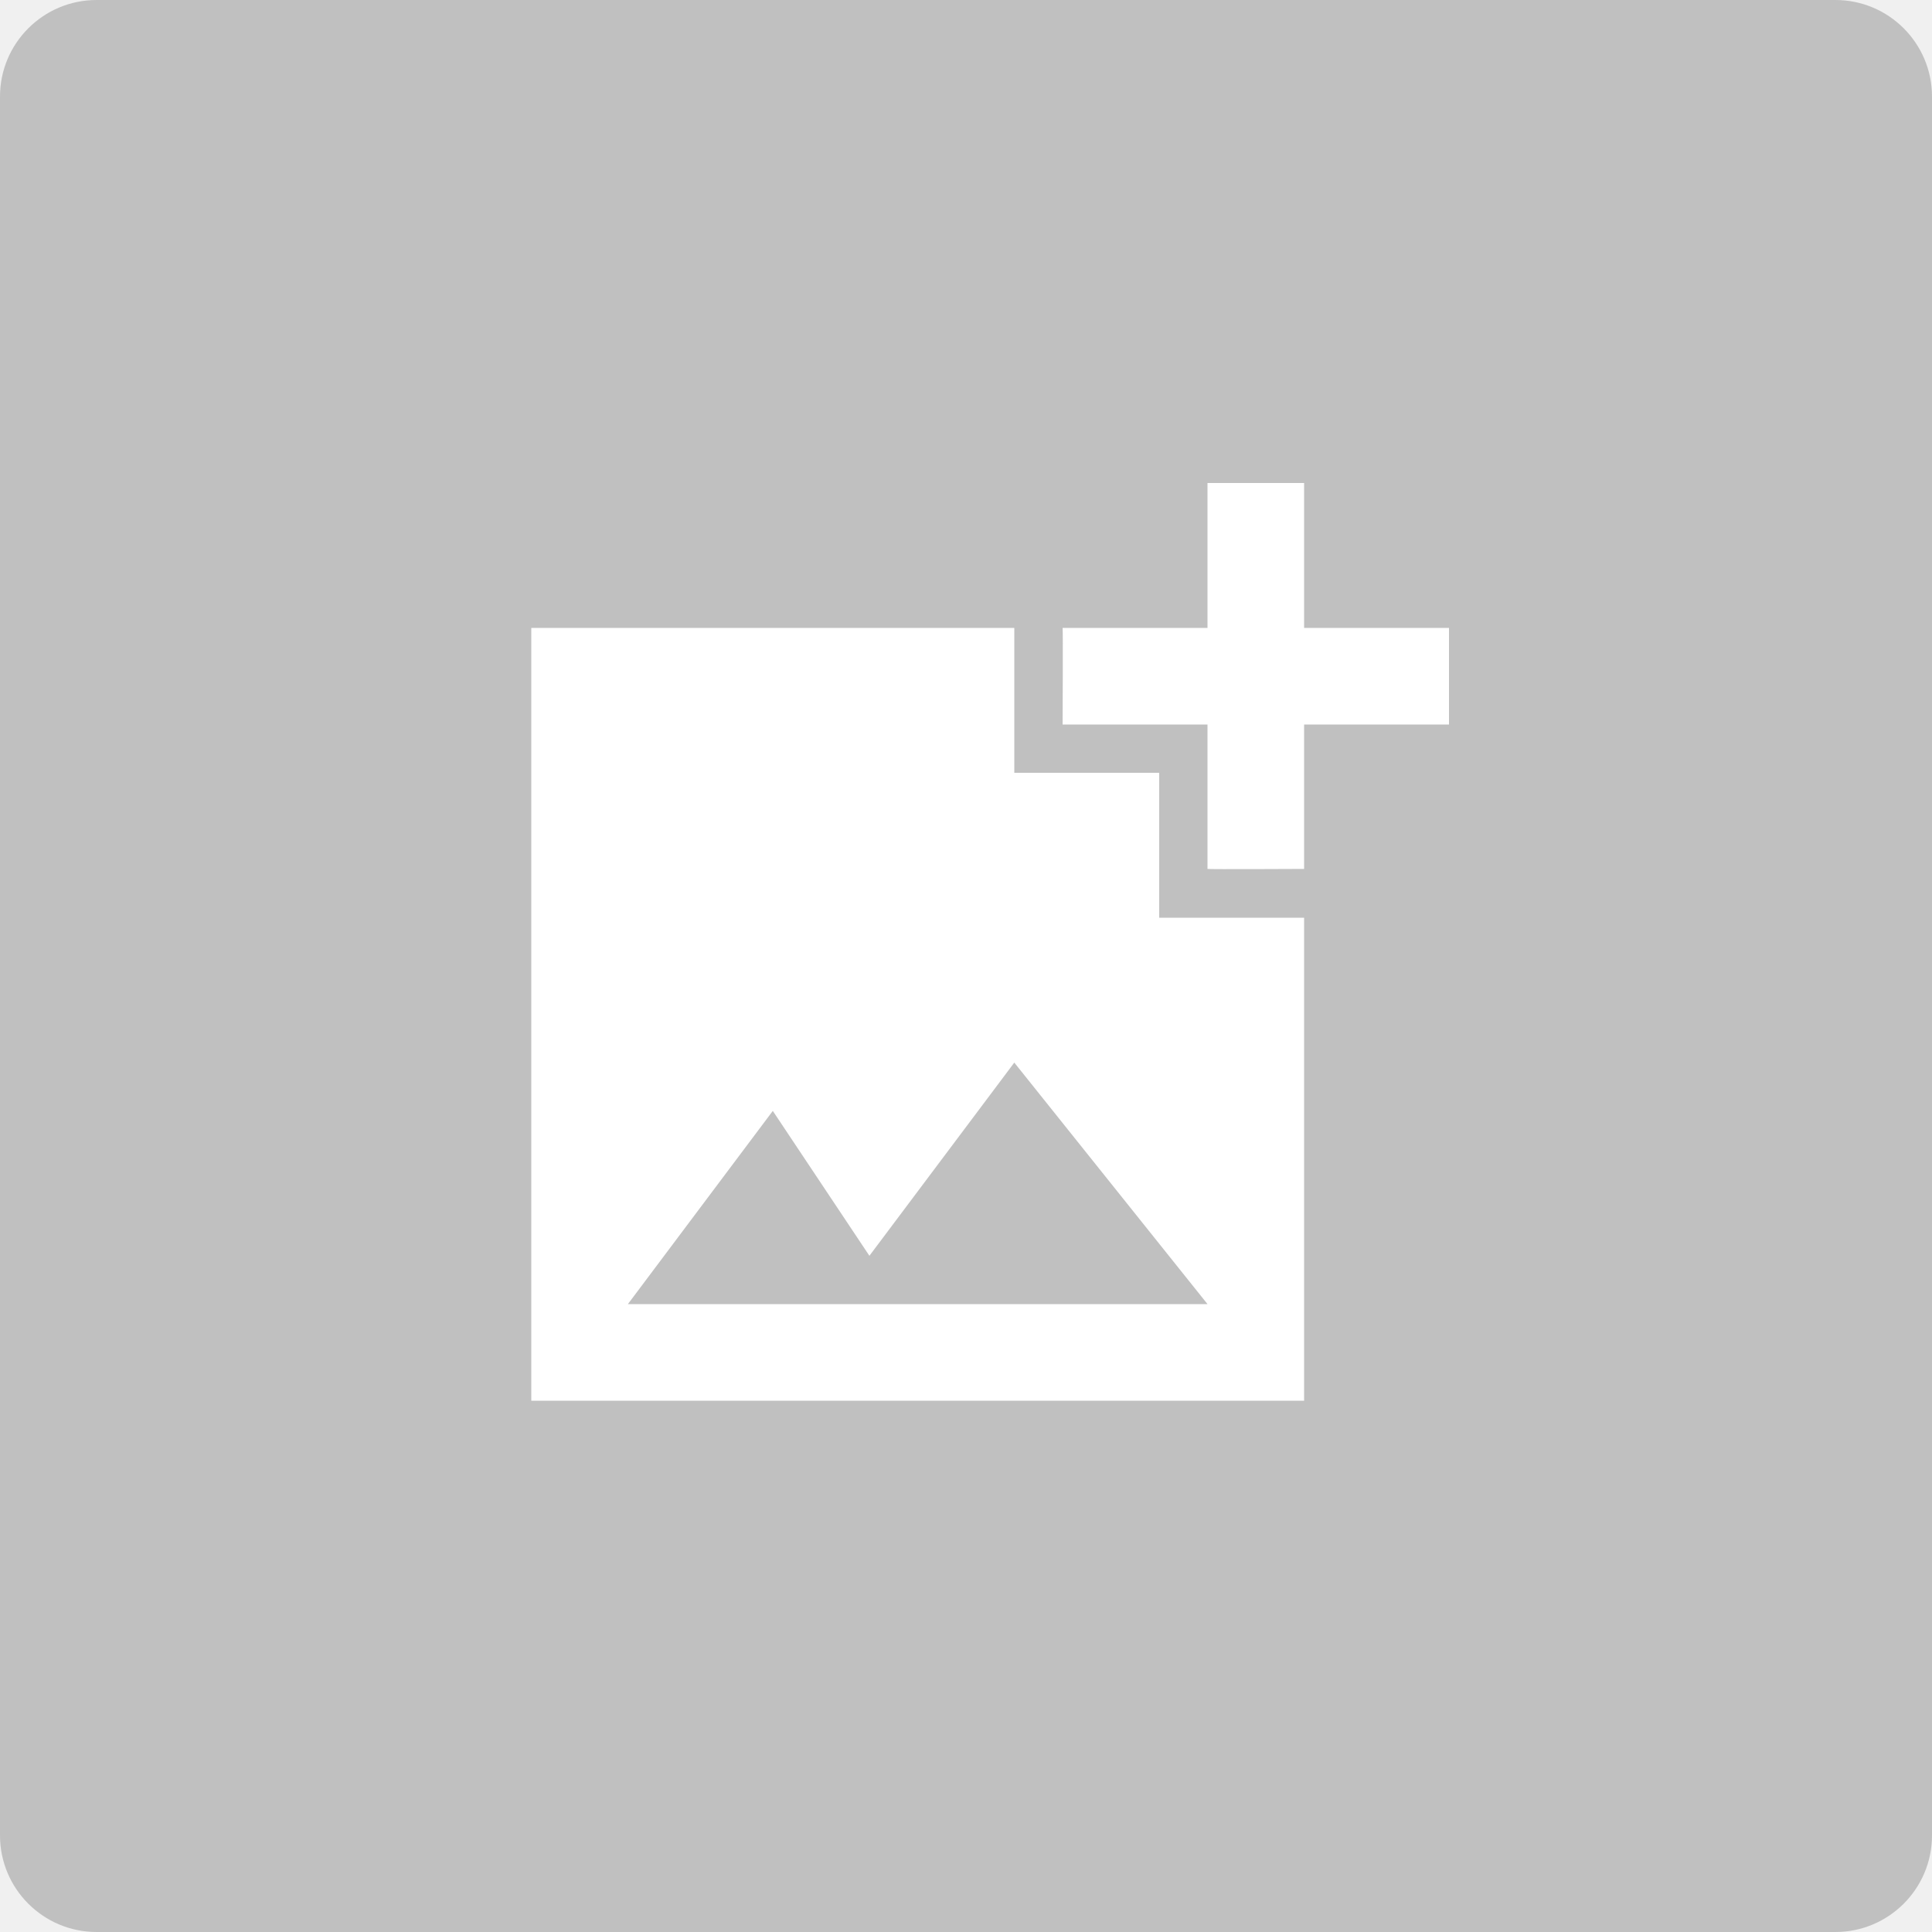
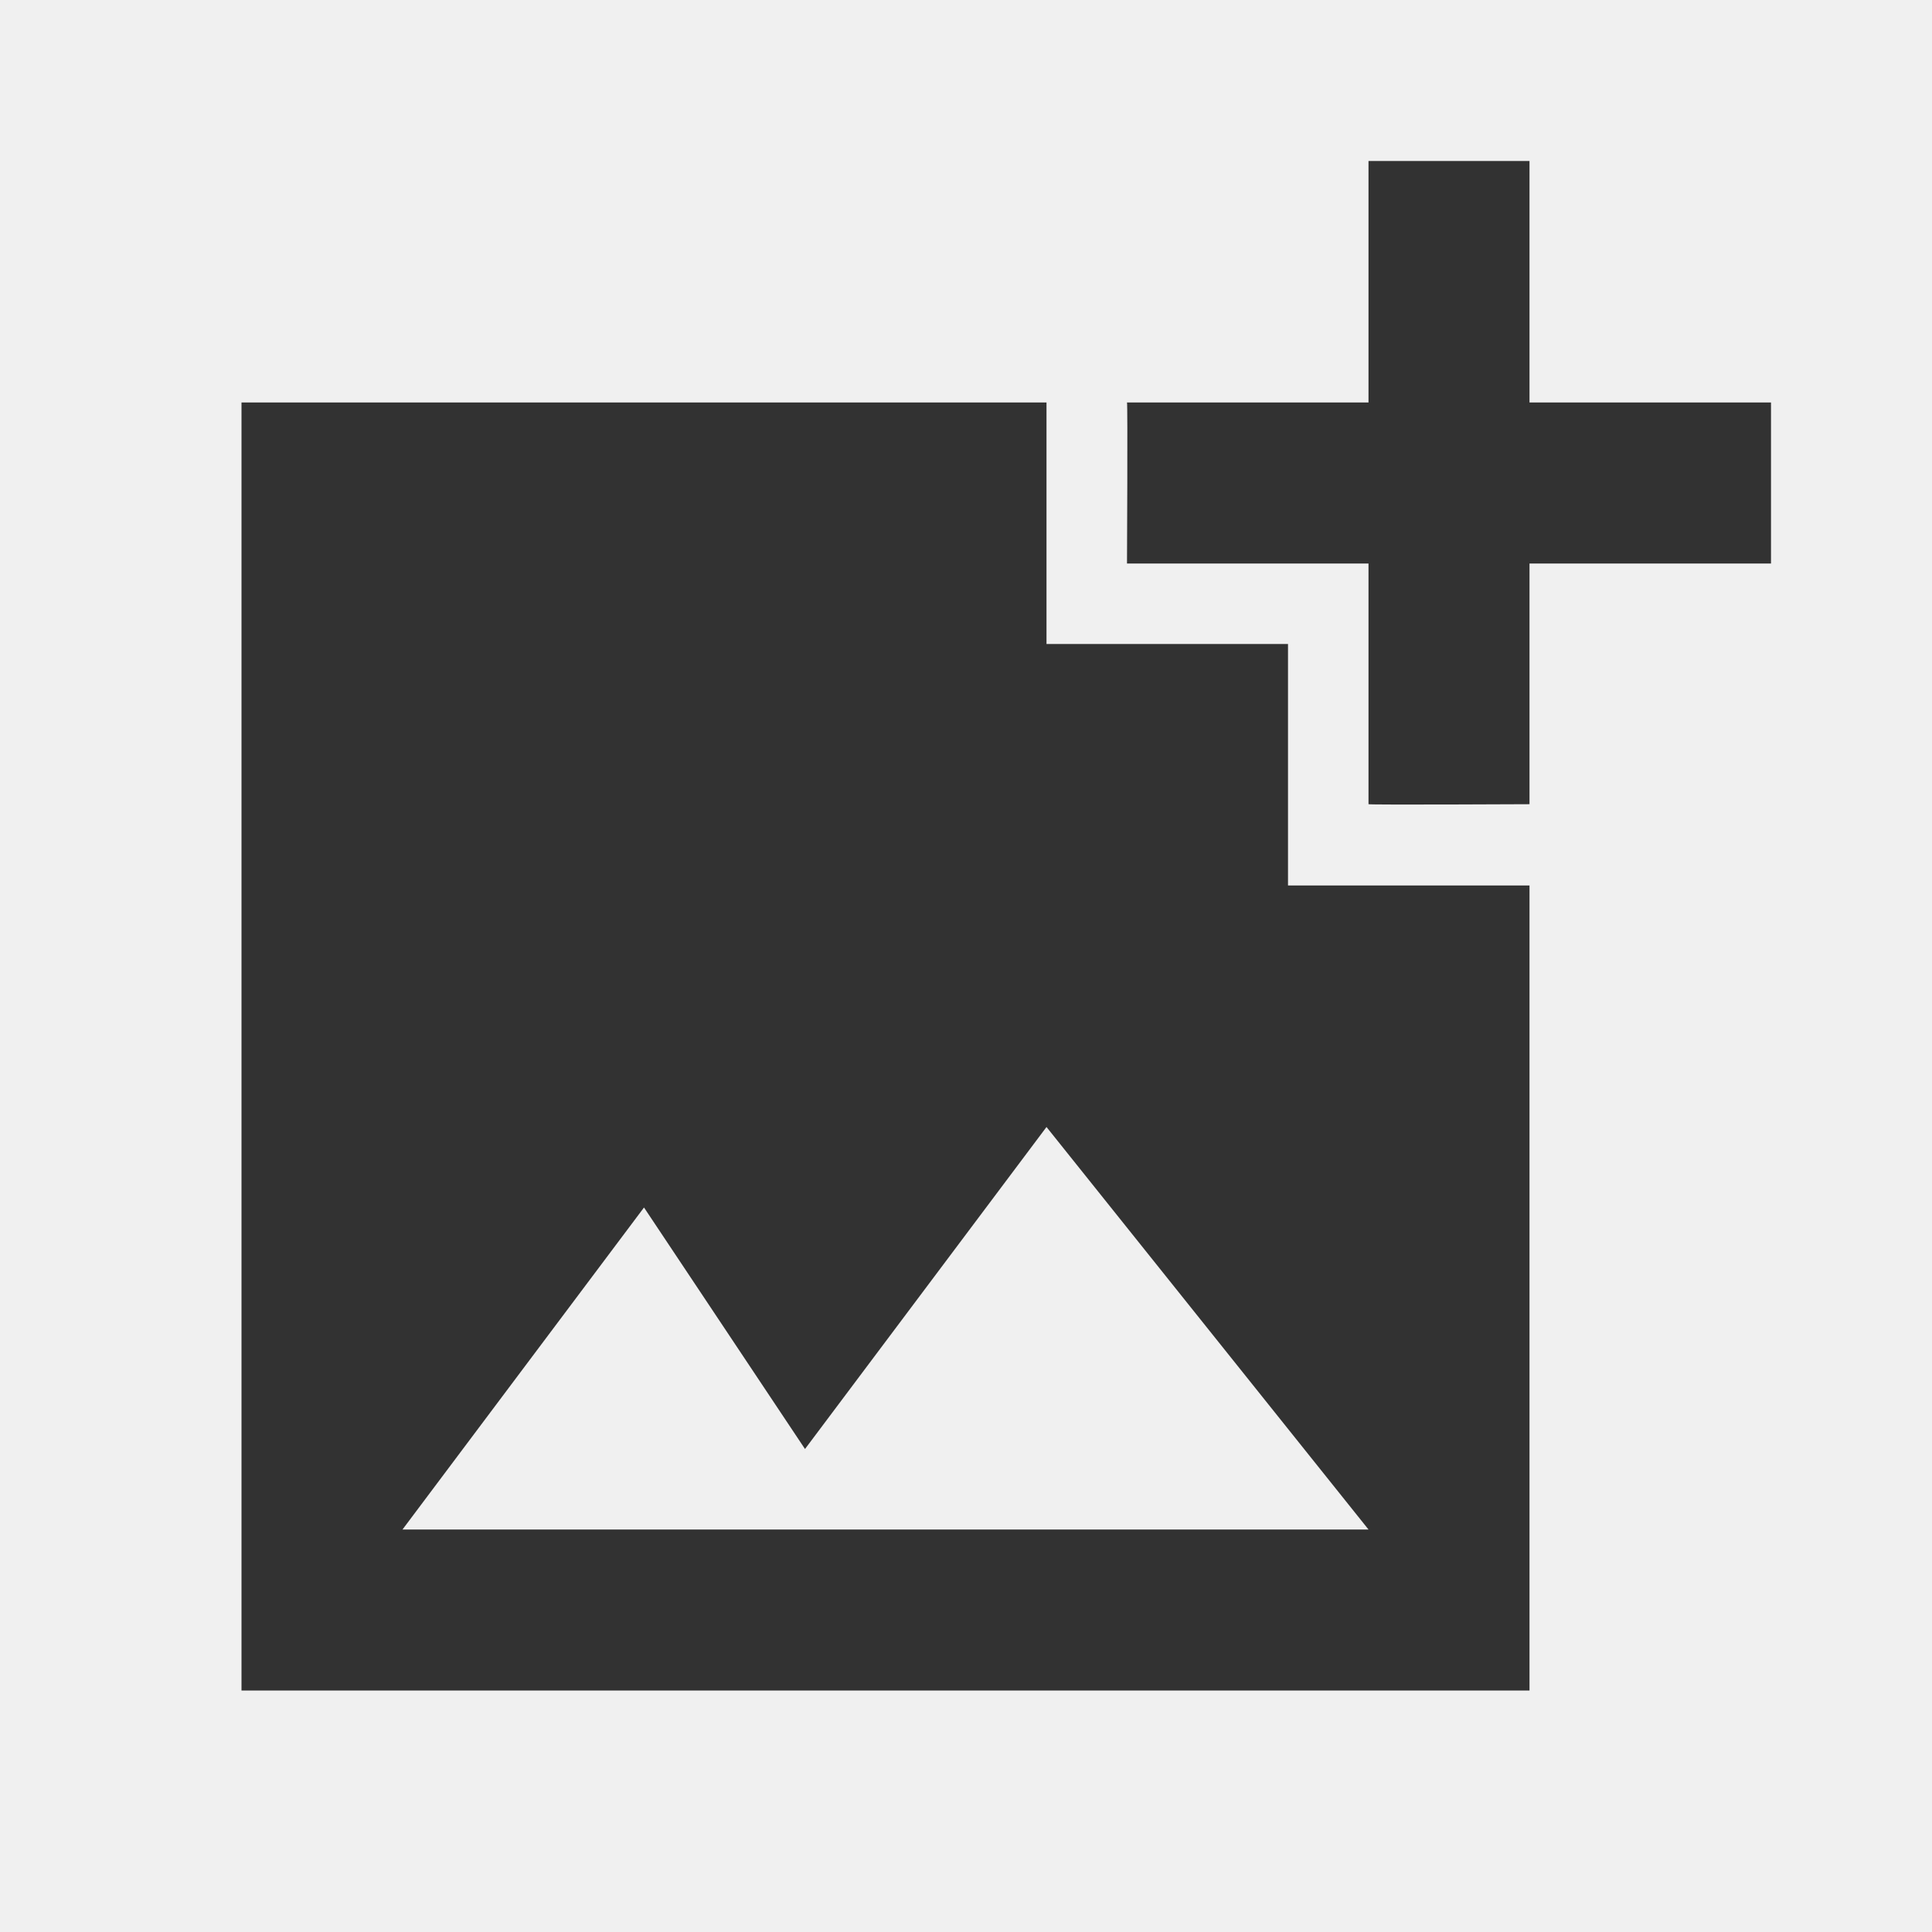
- <svg xmlns="http://www.w3.org/2000/svg" width="40" height="40" viewBox="0 0 40 40" fill="none">
-   <rect width="40" height="40" rx="2" fill="#505050" fill-opacity="0.3" />
-   <path d="M27 15V17.99C27 17.99 25.01 18 25 17.99V15H22C22 15 22.01 13.01 22 13H25V10H27V13H30V15H27ZM24 19V16H21V13H11V29H27V19H24ZM13 27L16 23L18 26L21 22L25 27H13Z" fill="white" />
+ <svg xmlns="http://www.w3.org/2000/svg" width="24" height="24" viewBox="0 0 24 24" fill="none">
+   <path d="M19 7V9.99C19 9.99 17.01 10 17 9.99V7H14C14 7 14.01 5.01 14 5H17V2H19V5H22V7H19ZM16 11V8H13V5H3V21H19V11H16ZM5 19L8 15L10 18L13 14L17 19H5Z" fill="#323232" />
</svg>
